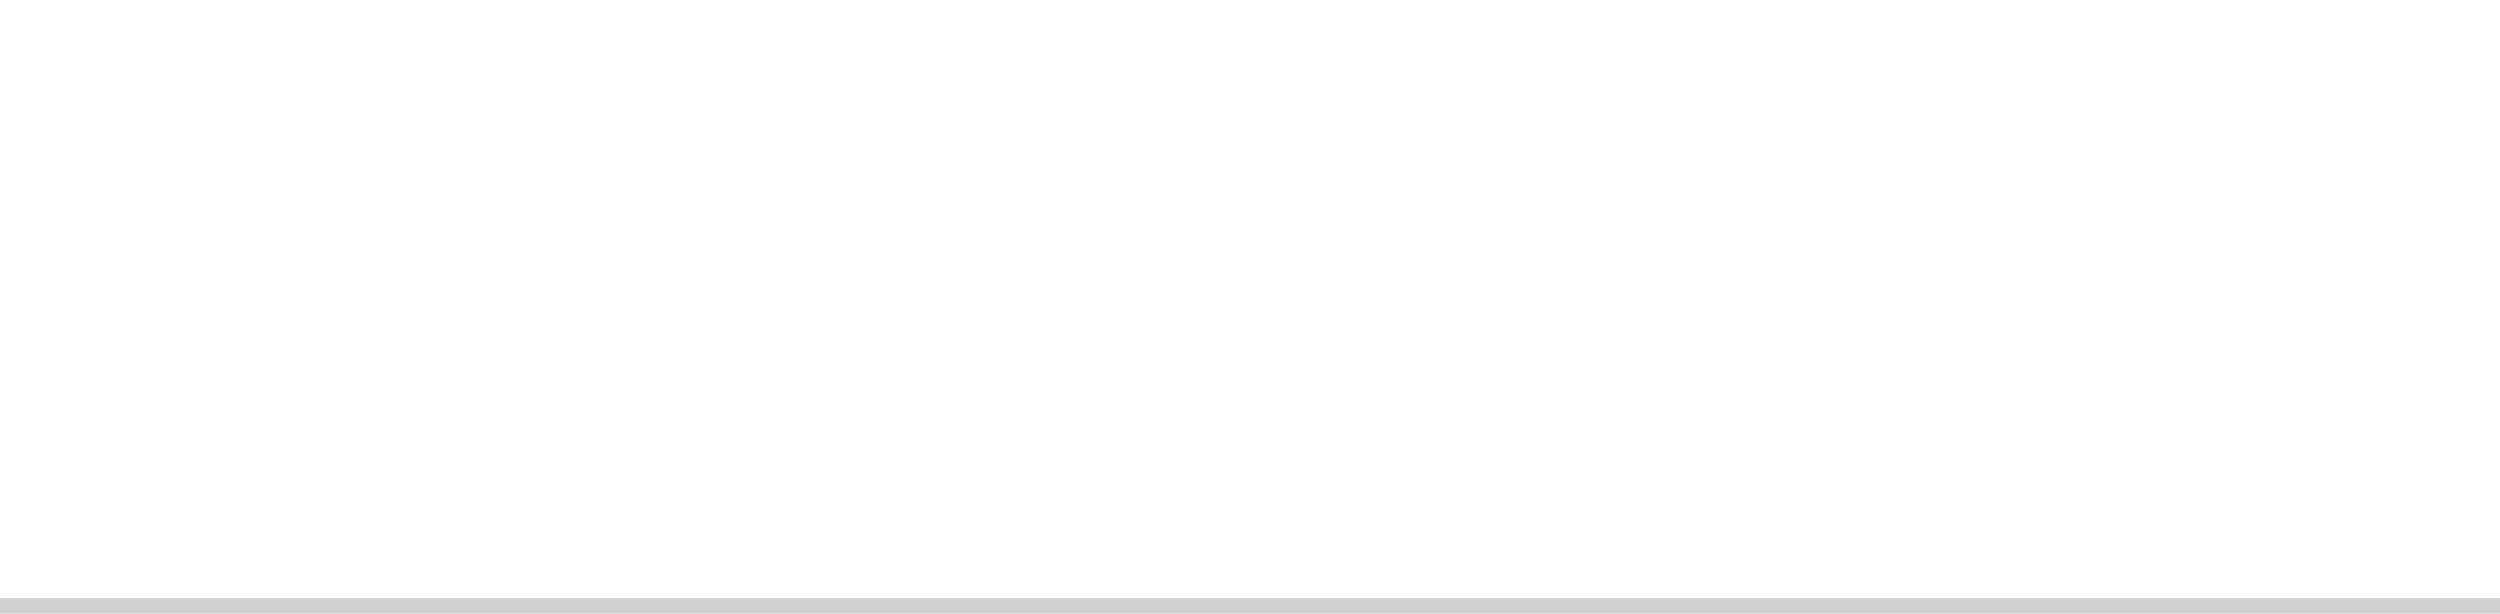
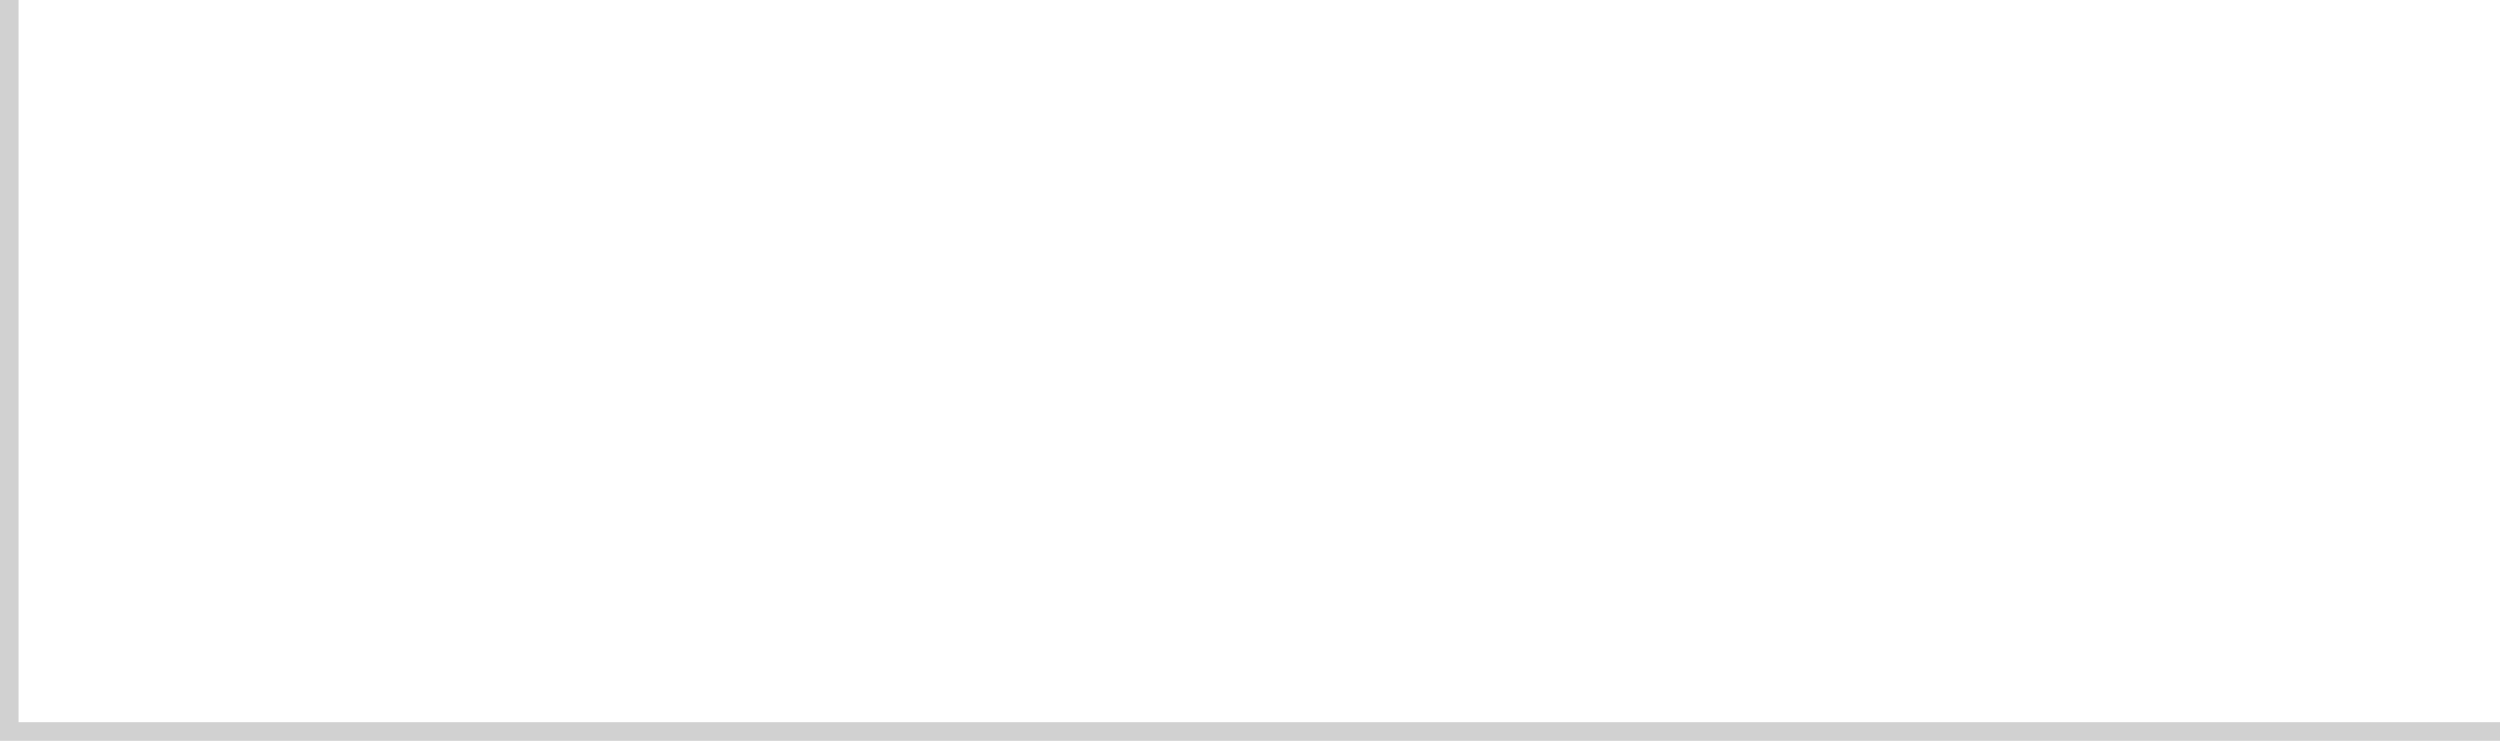
- <svg xmlns="http://www.w3.org/2000/svg" version="1.1" width="163px" height="40px">
-   <g transform="matrix(1 0 0 1 -1117 -716 )">
-     <path d="M 1117 716  L 1280 716  L 1280 755  L 1117 755  L 1117 716  Z " fill-rule="nonzero" fill="#ffffff" stroke="none" />
-     <path d="M 1280 755.5  L 1117 755.5  " stroke-width="1" stroke="#999999" fill="none" stroke-opacity="0.349" />
+ <svg xmlns="http://www.w3.org/2000/svg" version="1.1" width="135px" height="40px">
+   <g transform="matrix(1 0 0 1 -306 -716 )">
+     <path d="M 307 716  L 441 716  L 441 755  L 307 755  L 307 716  Z " fill-rule="nonzero" fill="#ffffff" stroke="none" />
+     <path d="M 441 755.5  L 306.5 755.5  L 306.5 716  " stroke-width="1" stroke="#999999" fill="none" stroke-opacity="0.349" />
  </g>
</svg>
